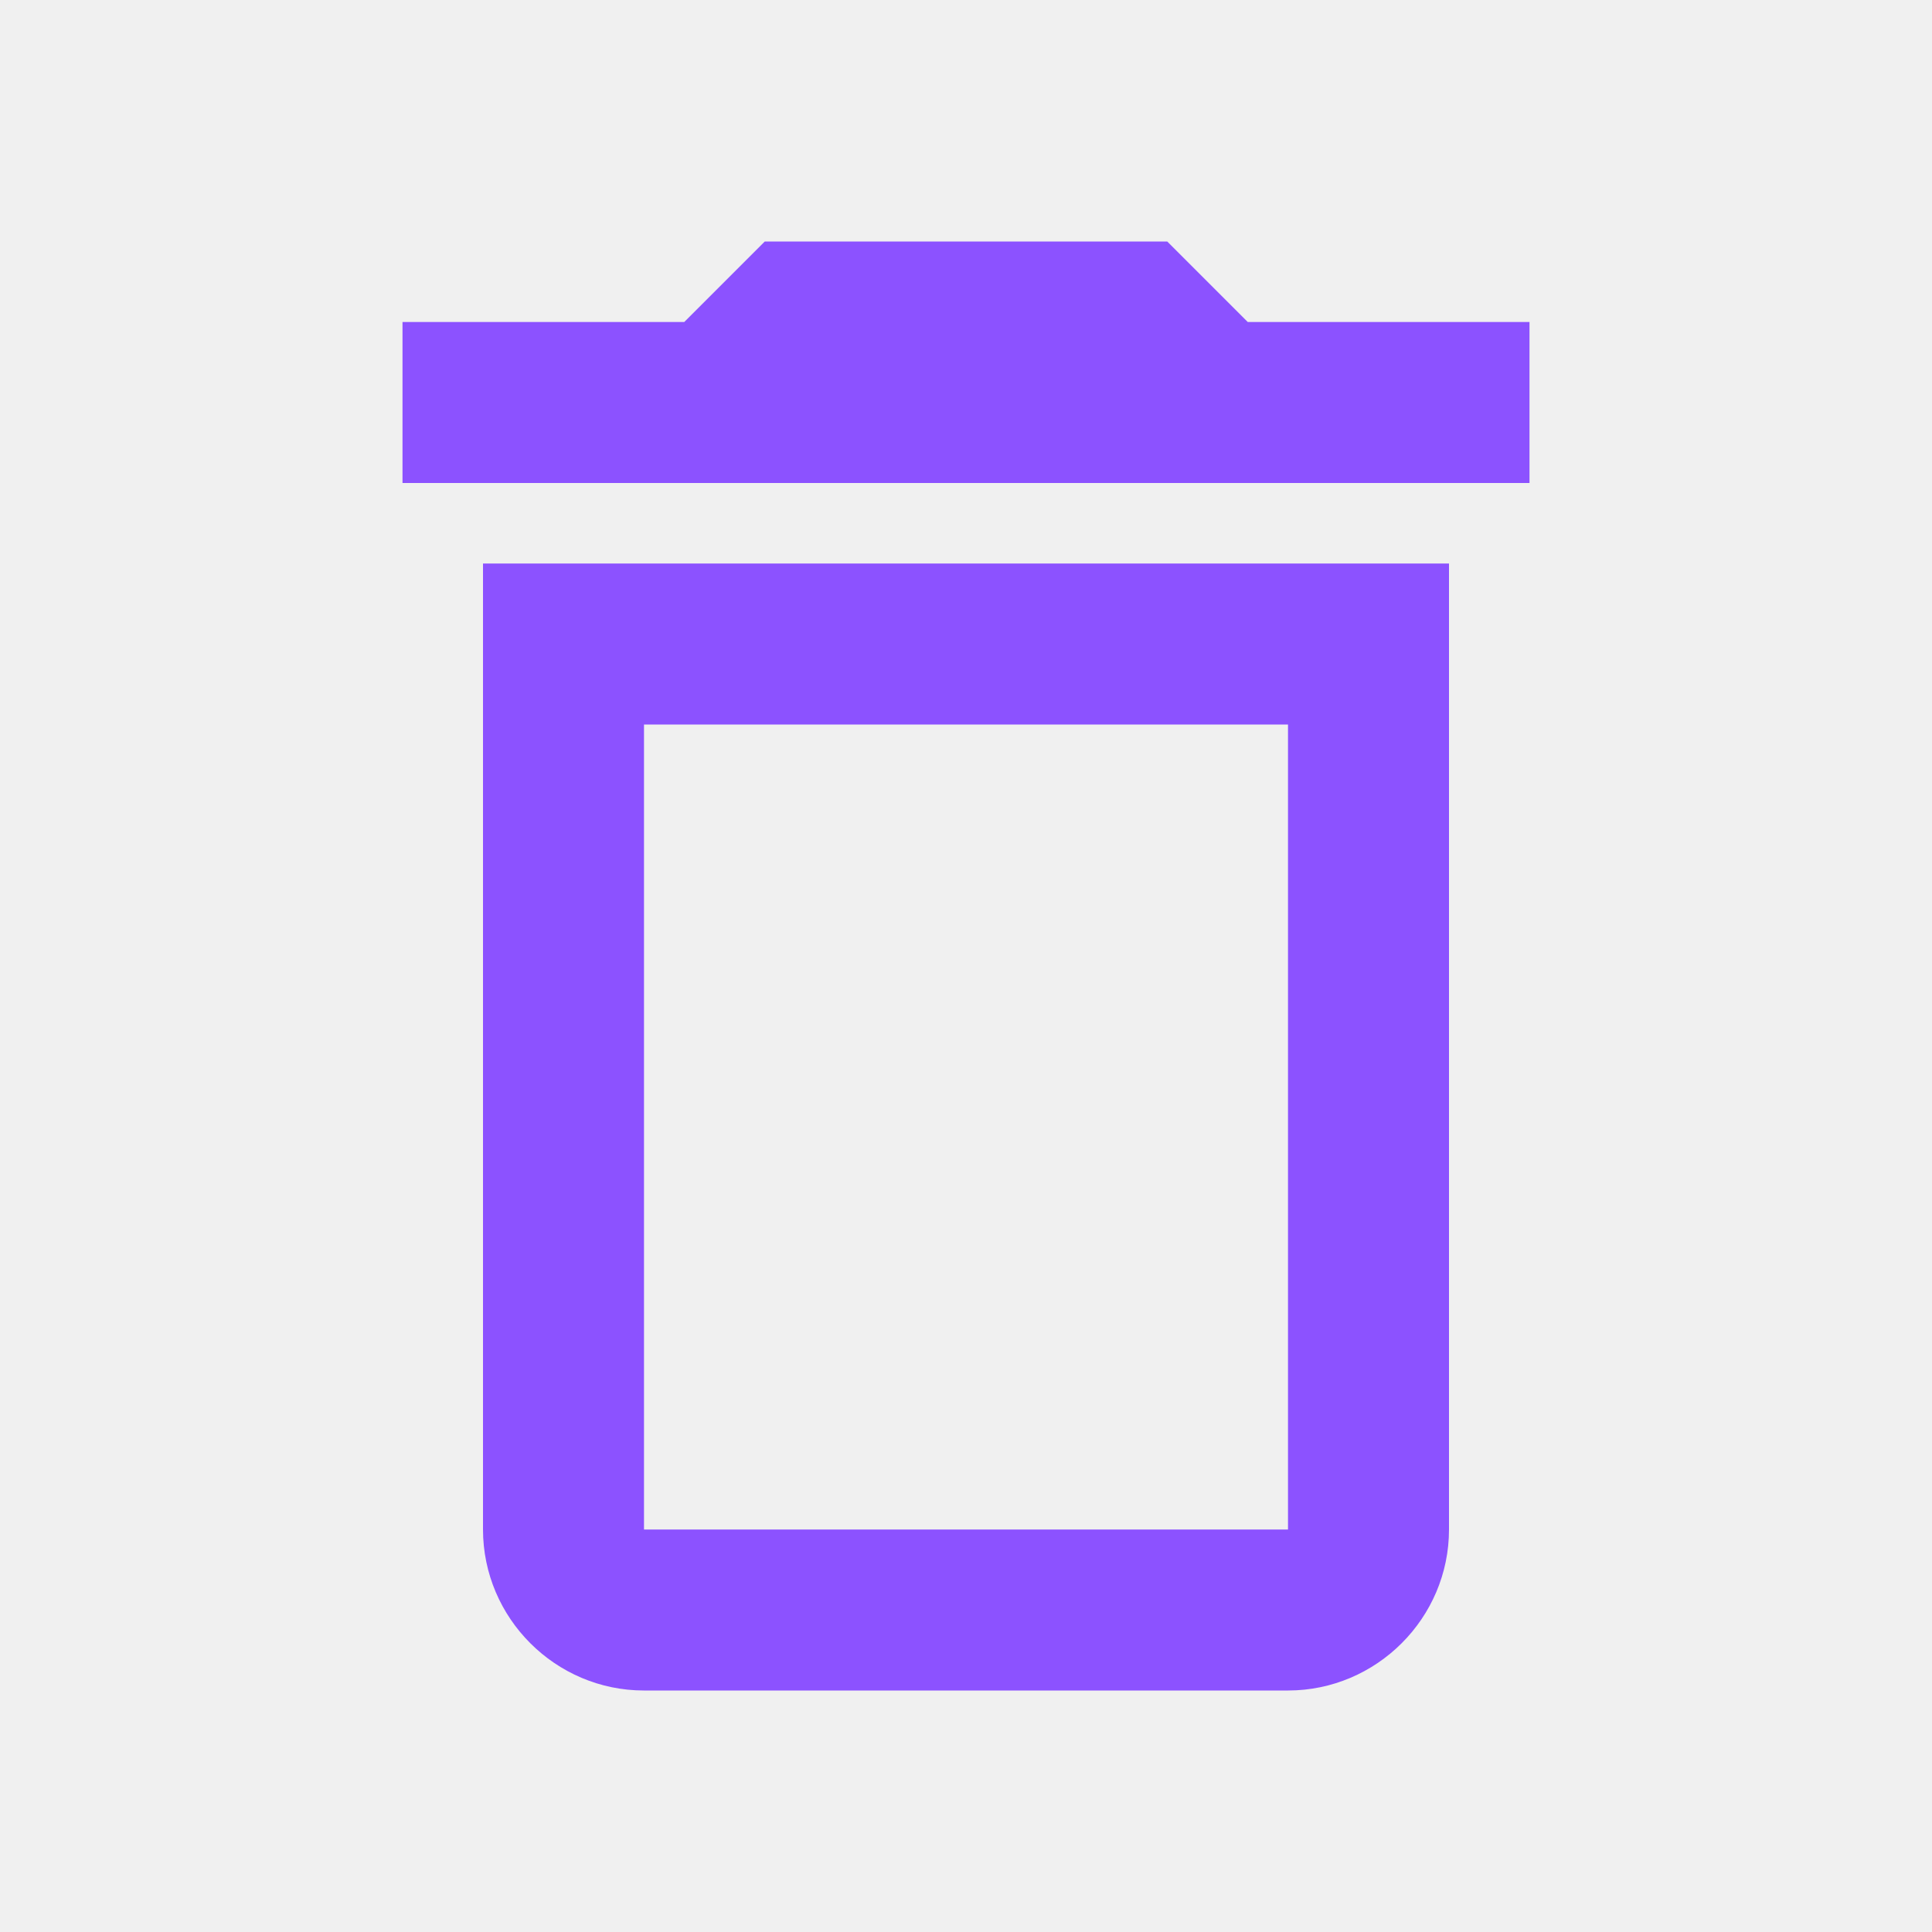
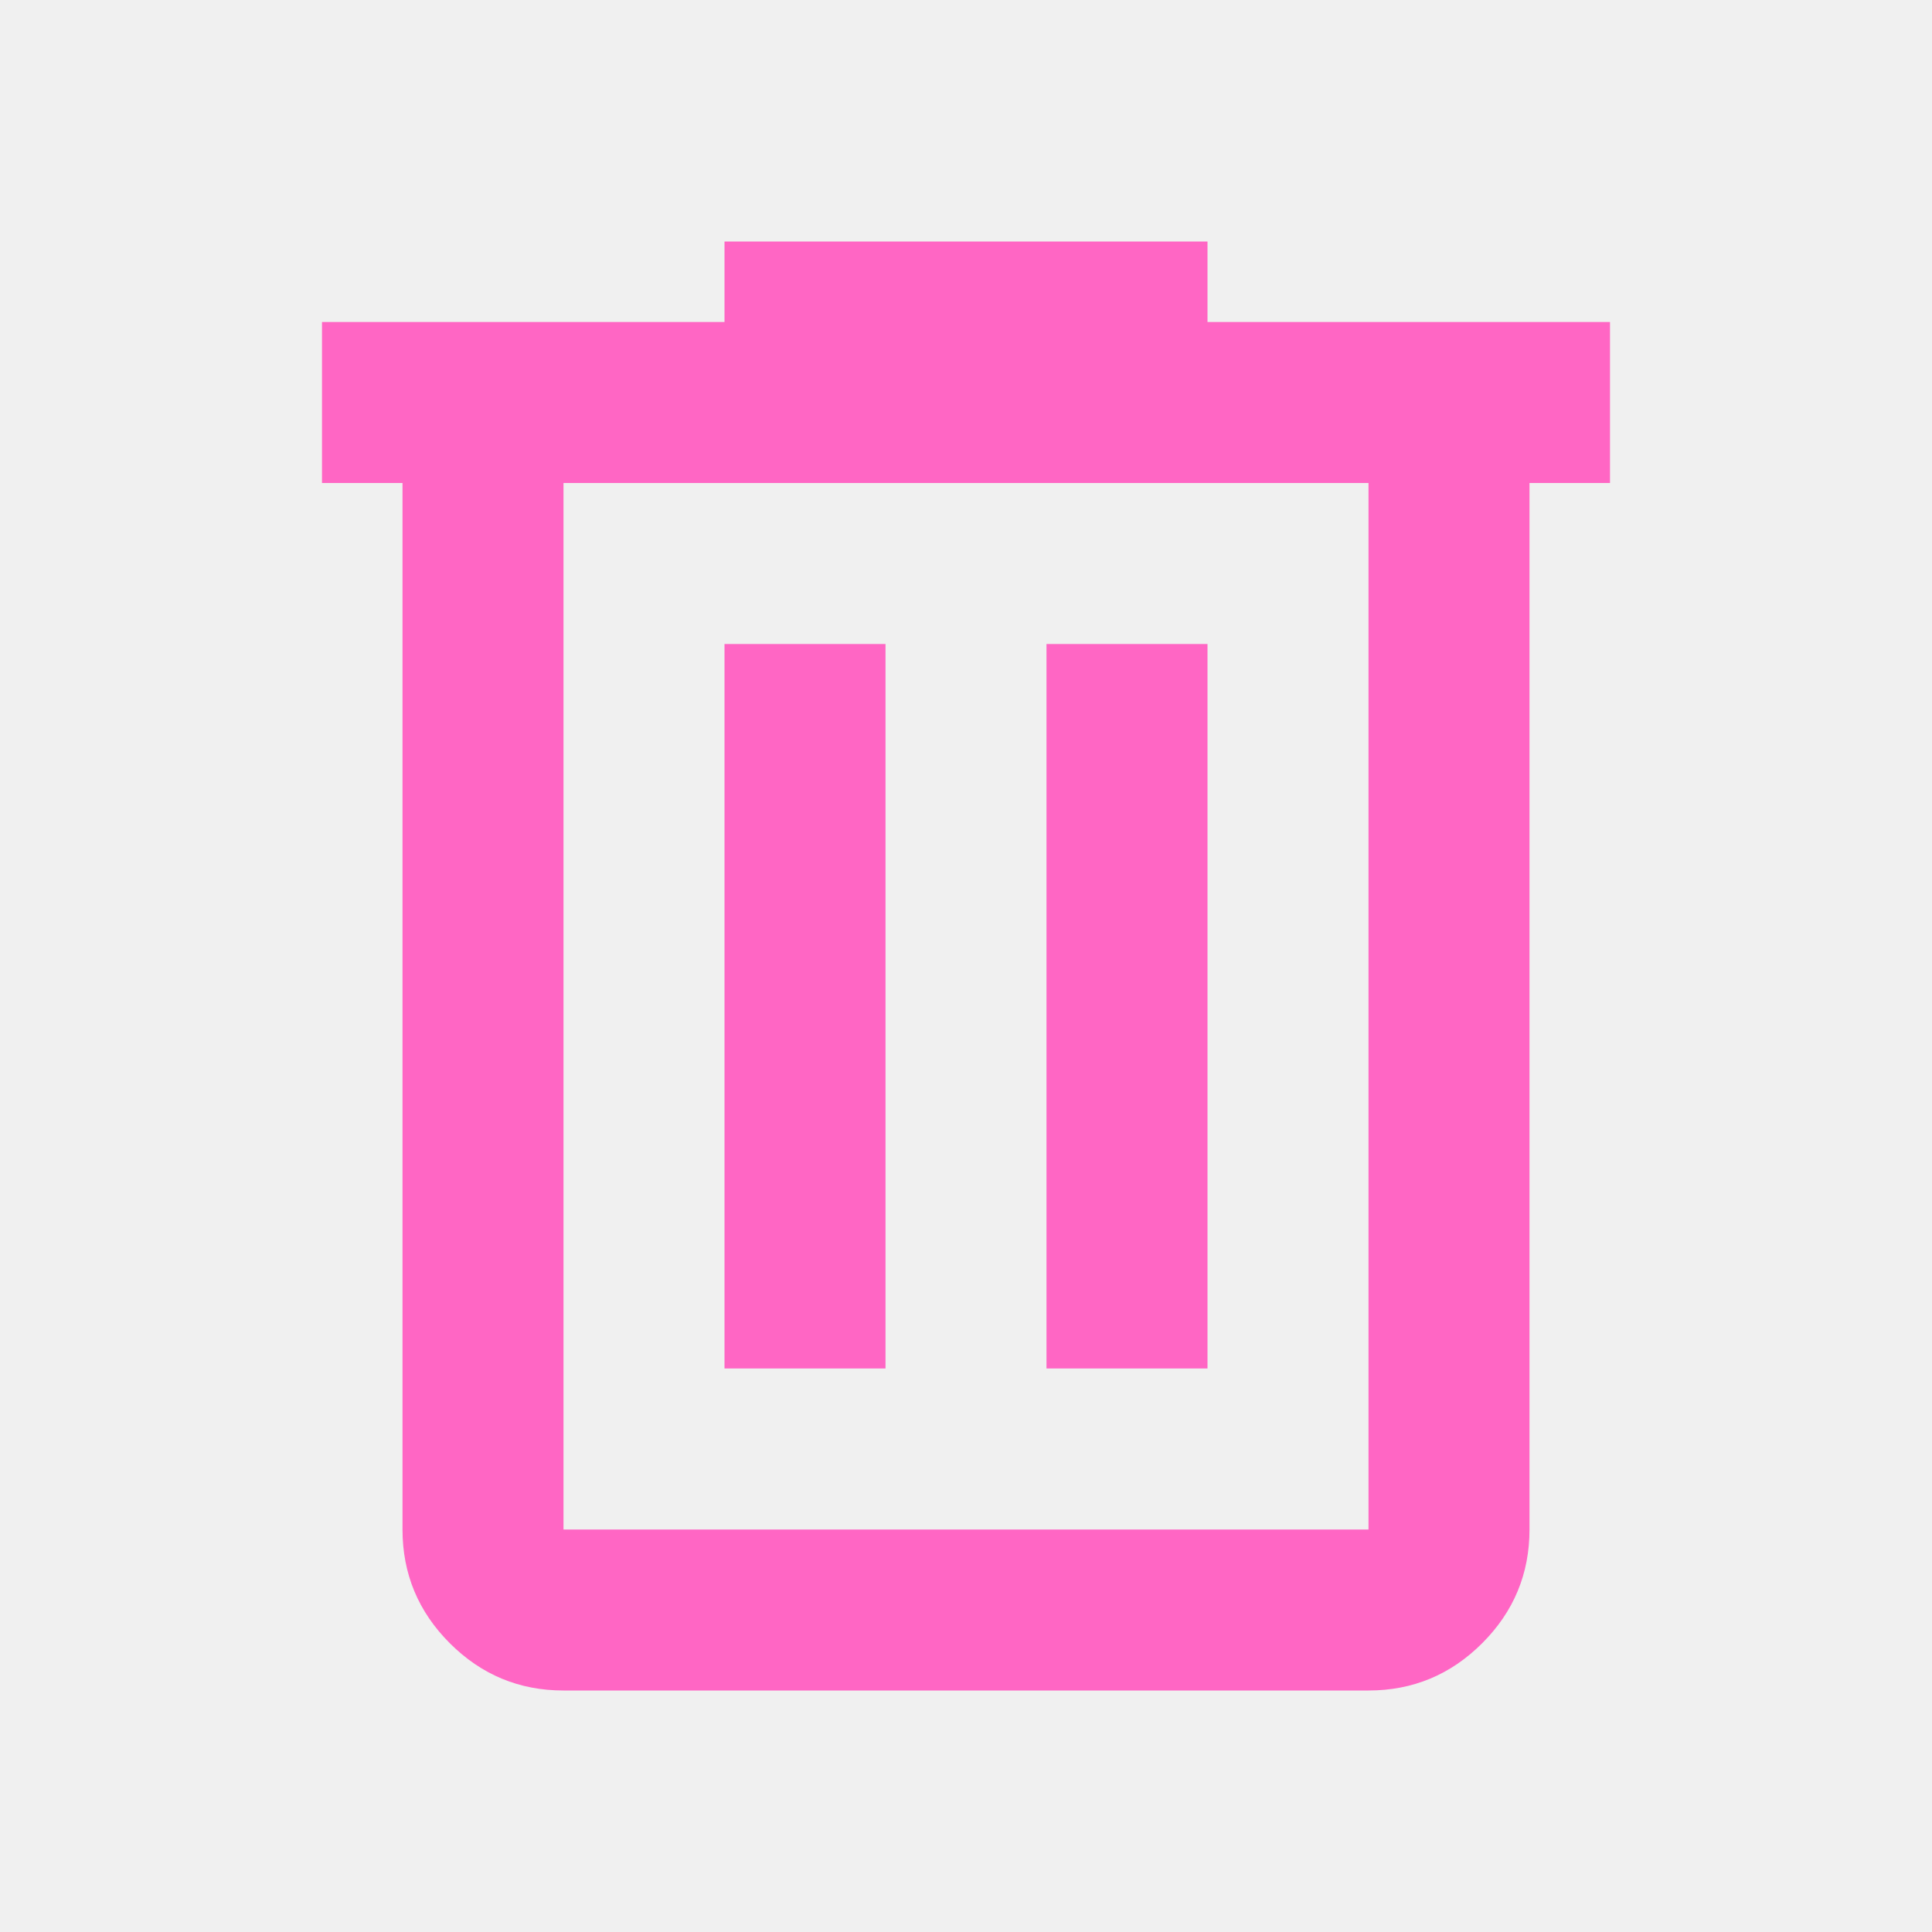
- <svg xmlns="http://www.w3.org/2000/svg" width="24" height="24" viewBox="0 0 24 24" fill="none">
-   <g clip-path="url(#clip0_1196_476)">
-     <path d="M6 19C6 20.1 6.9 21 8 21H16C17.1 21 18 20.1 18 19V7H6V19ZM8 9H16V19H8V9ZM15.5 4L14.5 3H9.5L8.5 4H5V6H19V4H15.5Z" fill="#8c52ff" />
-   </g>
-   <defs>
-     <clipPath id="clip0_1196_476">
-       <rect width="24" height="24" fill="white" />
-     </clipPath>
-   </defs>
+ <svg xmlns="http://www.w3.org/2000/svg" height="24px" viewBox="0 -960 960 960" width="24px" fill="#ff66c4">
+   <path d="M280-120q-33 0-56.5-23.5T200-200v-520h-40v-80h200v-40h240v40h200v80h-40v520q0 33-23.5 56.5T680-120H280Zm400-600H280v520h400v-520ZM360-280h80v-360h-80v360Zm160 0h80v-360h-80v360ZM280-720v520-520Z" />
</svg>
